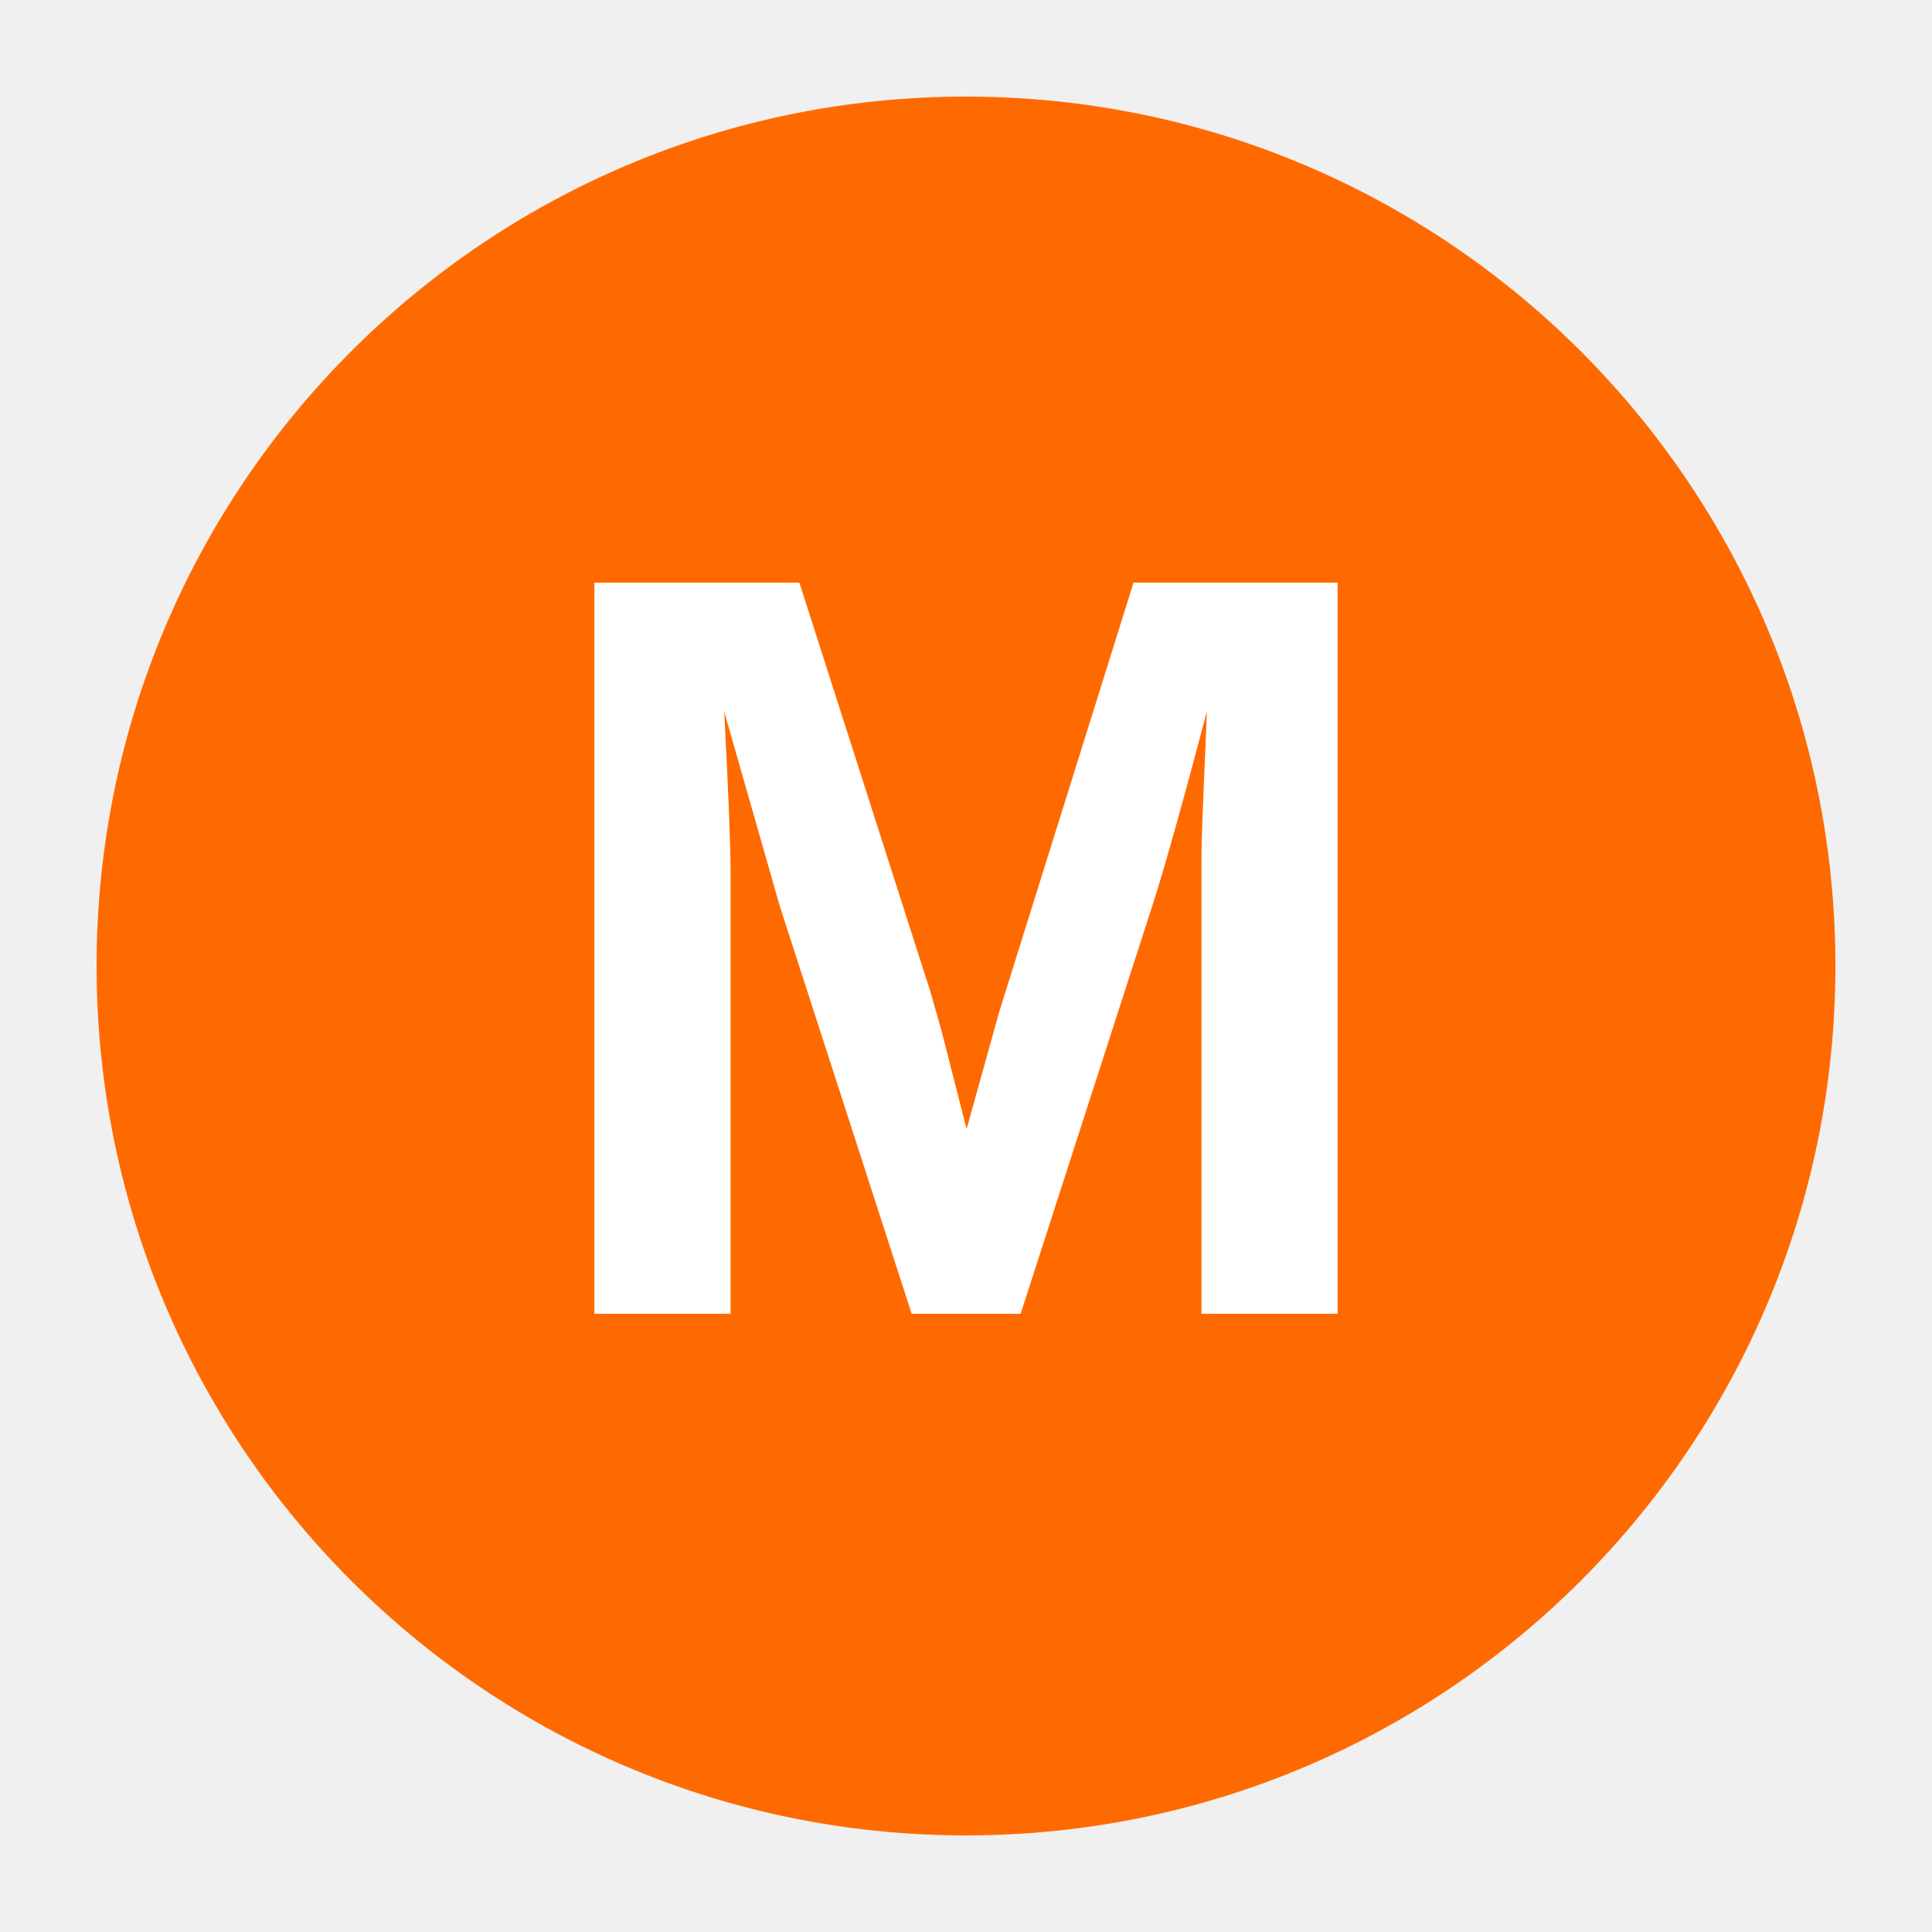
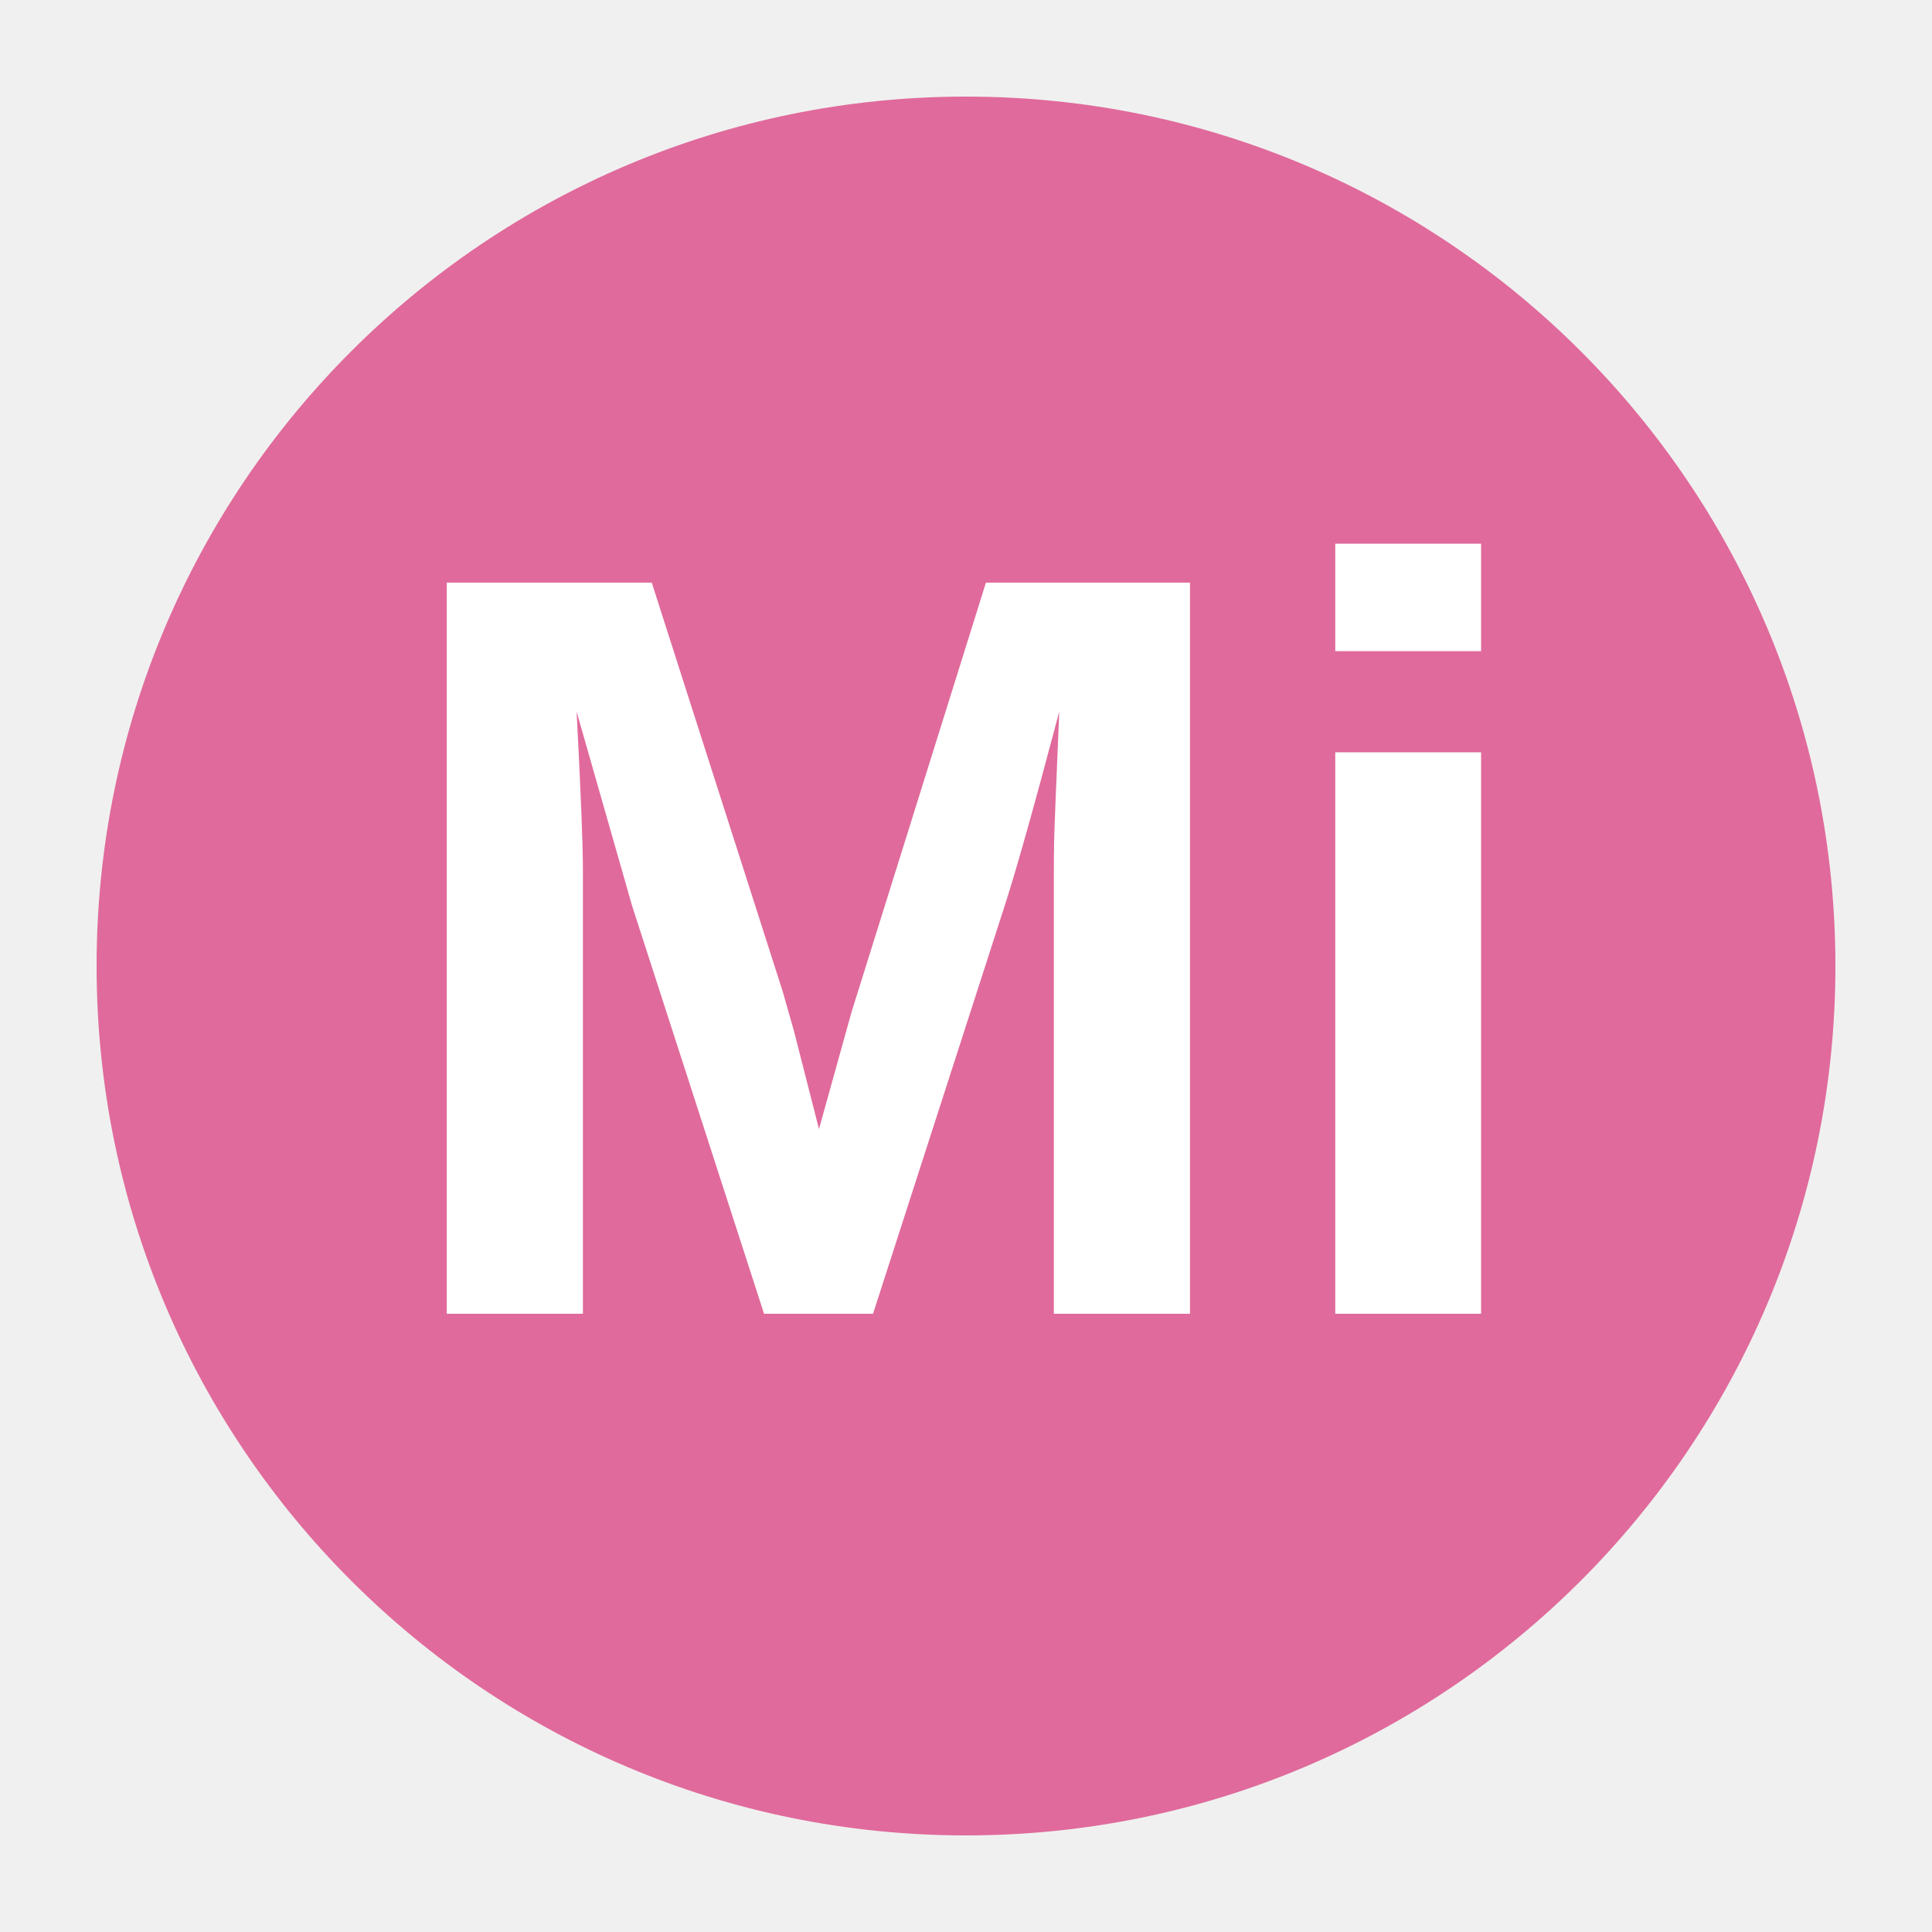
<svg xmlns="http://www.w3.org/2000/svg" viewBox="0 0 100 100">
-   <circle cx="50" cy="50" r="45" fill="#ff6a00" />
-   <text x="50" y="68" font-family="Arial, sans-serif" font-size="55" font-weight="bold" fill="white" text-anchor="middle">M</text>
+   <circle cx="50" cy="50" r="45" fill="#E06A9B" />
+   <text x="50" y="68" font-family="Arial, sans-serif" font-size="55" font-weight="bold" fill="white" text-anchor="middle">Mi</text>
</svg>
